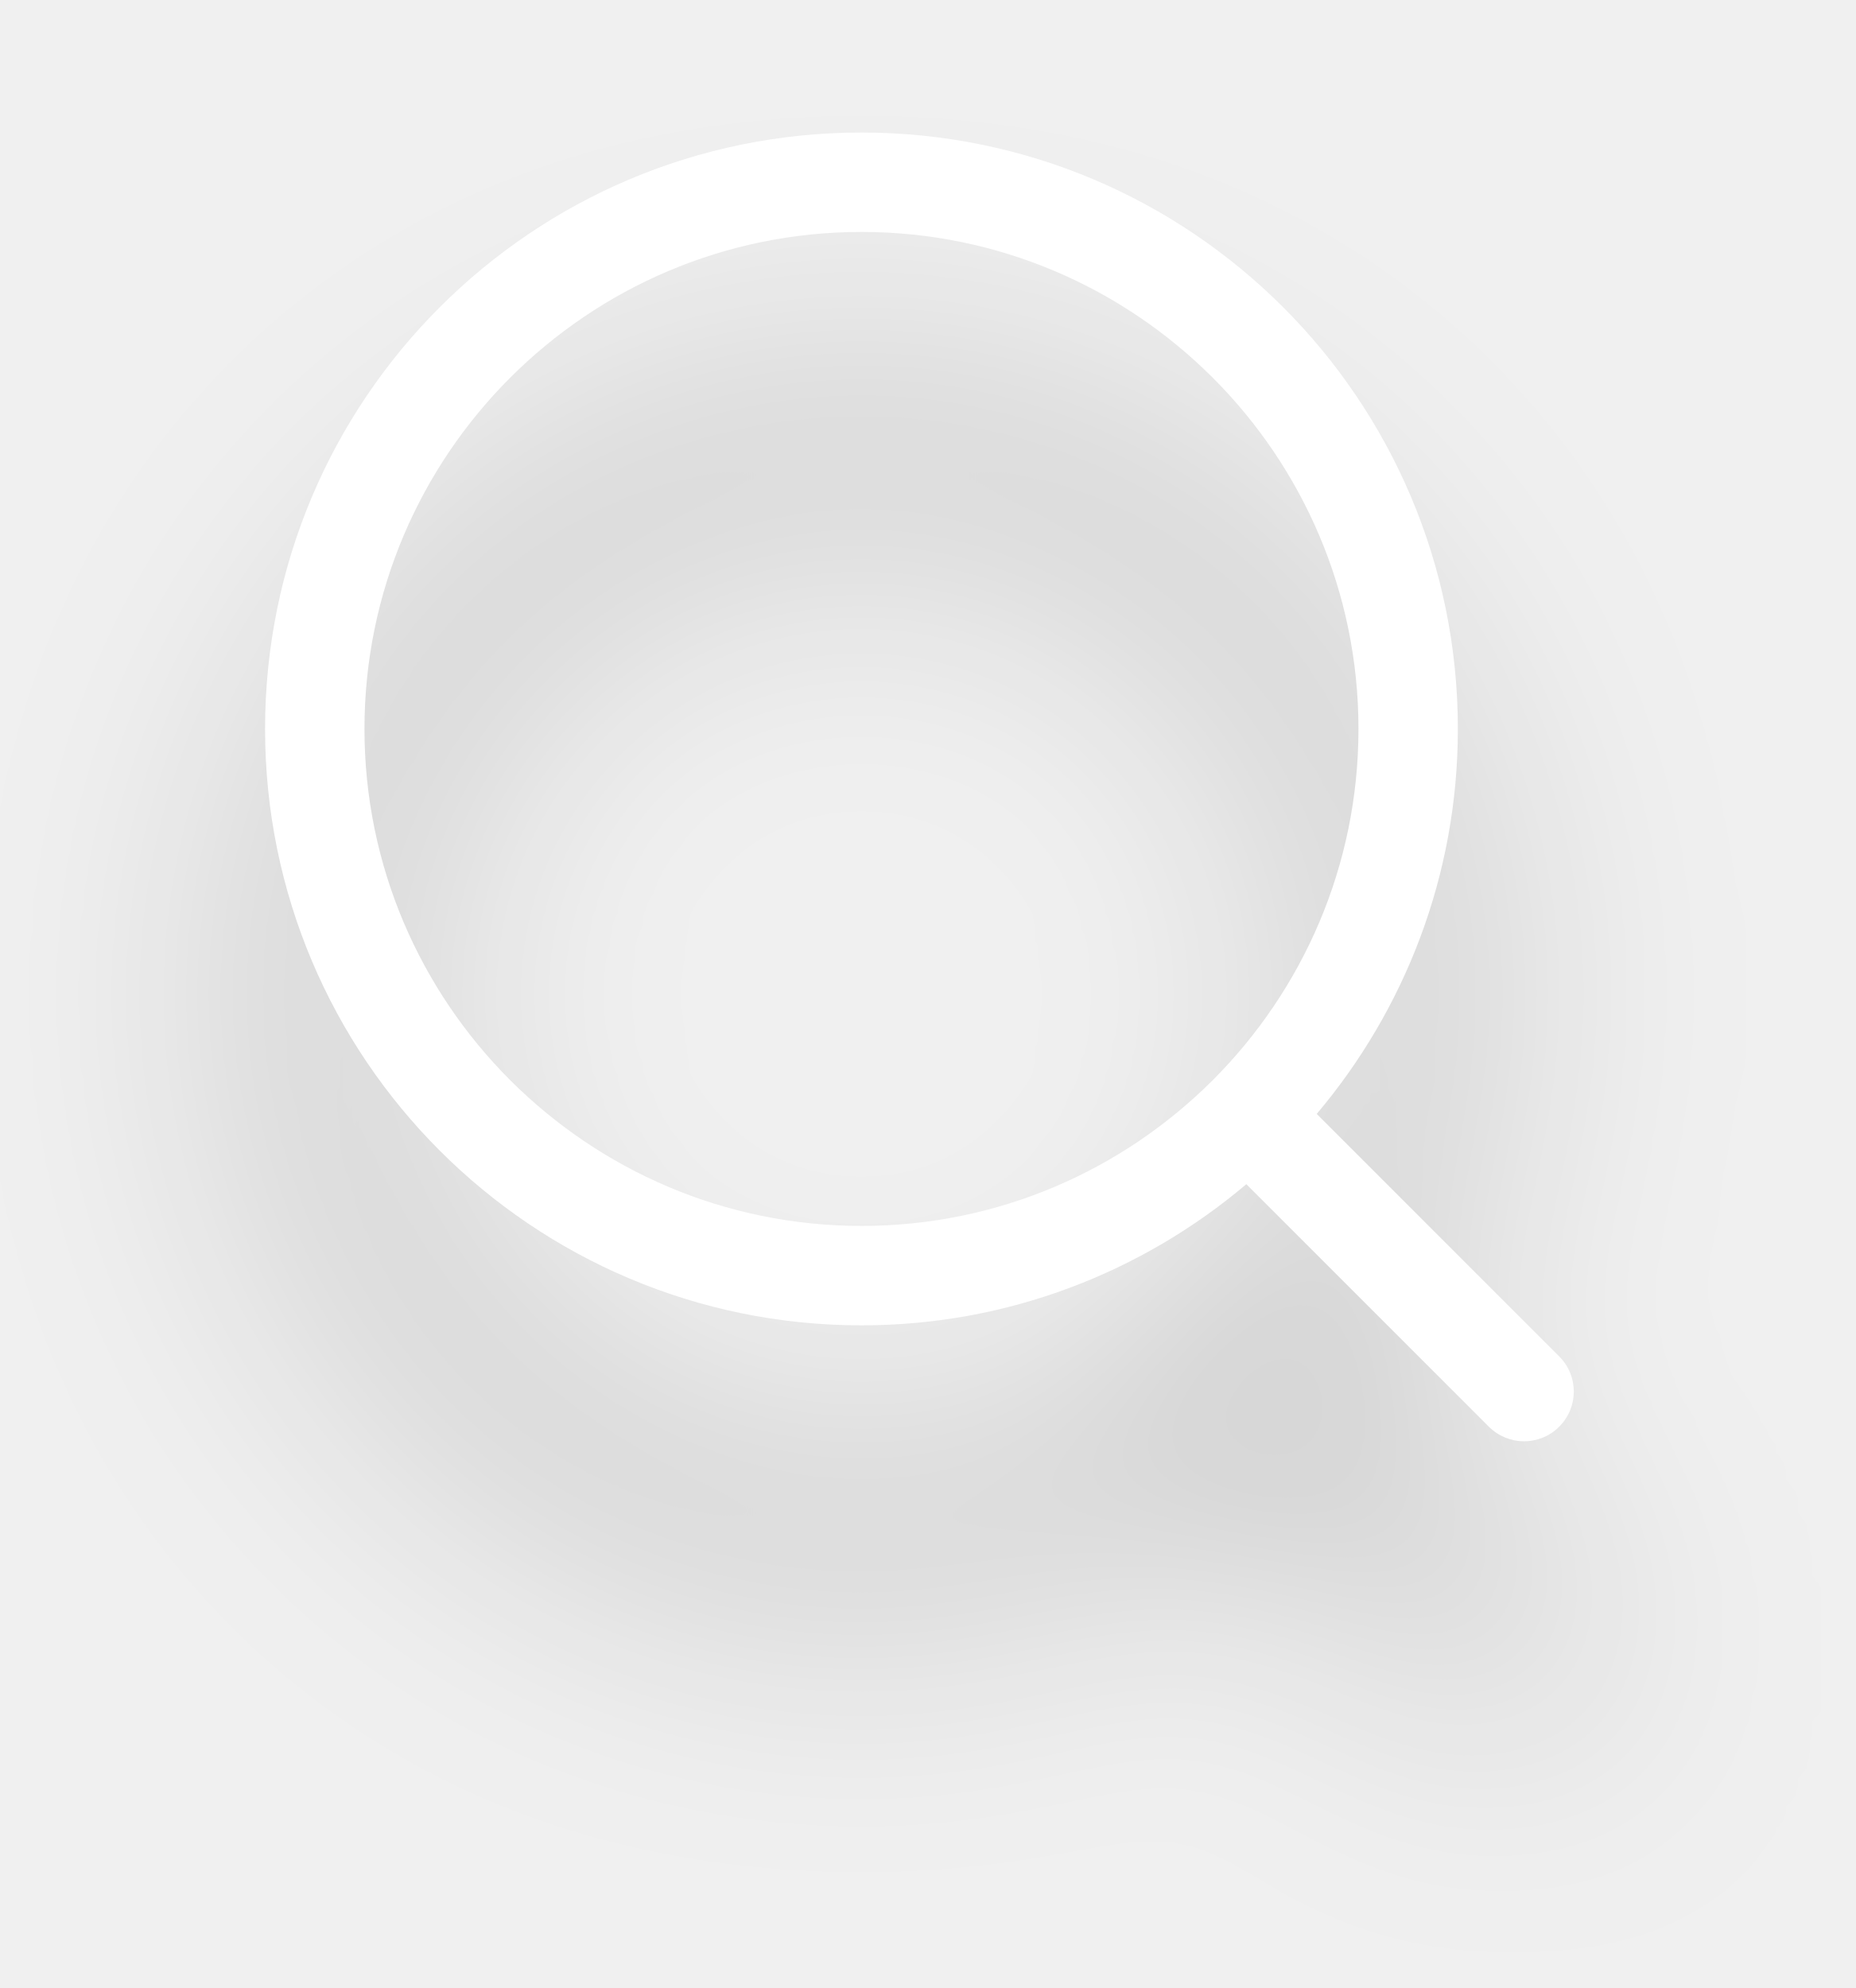
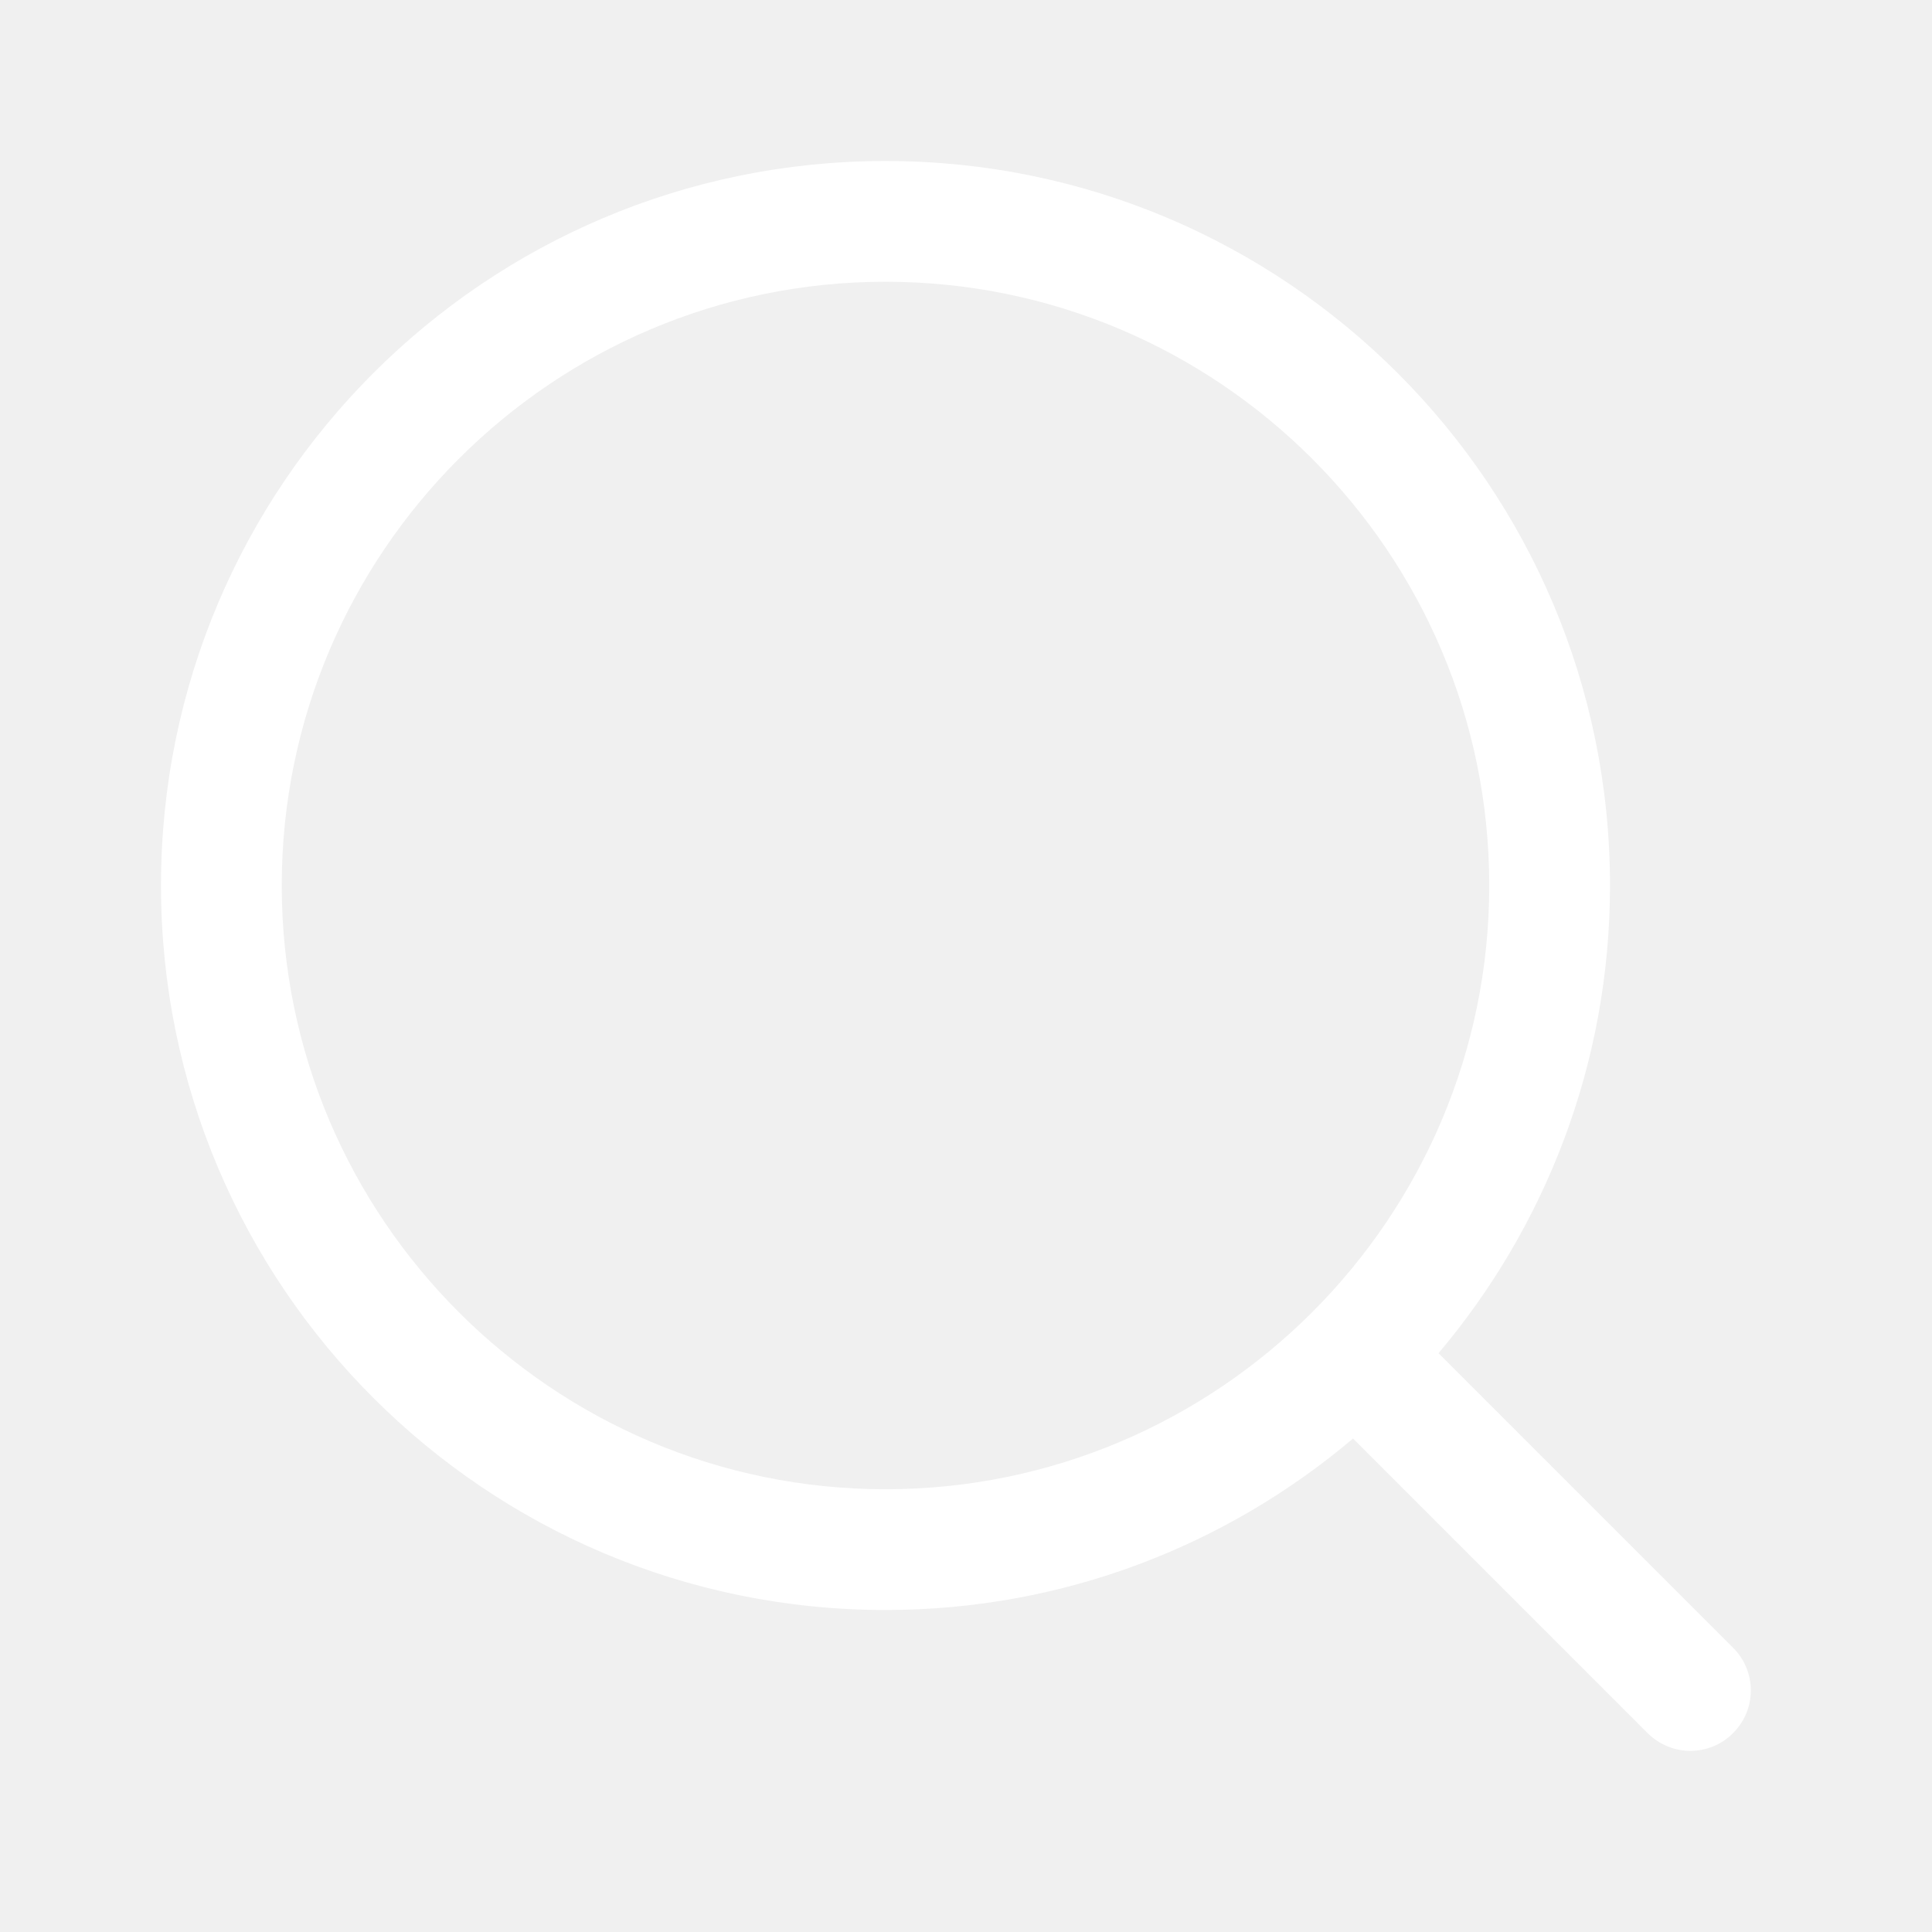
- <svg xmlns="http://www.w3.org/2000/svg" width="28" height="30" viewBox="0 0 28 30" fill="none">
-   <g filter="url(#filter0_d)">
-     <path d="M23.53 20.47L19.87 16.81C21.195 15.24 22 13.214 22 11C22 6.03 17.97 2 13 2C8.03 2 4 6.03 4 11C4 15.97 8.03 20 13 20C15.215 20 17.24 19.196 18.808 17.87L22.468 21.53C22.615 21.676 22.808 21.75 22.998 21.75C23.188 21.75 23.383 21.677 23.528 21.53C23.823 21.237 23.823 20.763 23.53 20.47ZM5.5 11C5.5 6.865 8.865 3.5 13 3.5C17.135 3.5 20.5 6.865 20.5 11C20.5 15.135 17.135 18.5 13 18.5C8.865 18.5 5.5 15.135 5.5 11Z" fill="white" />
-   </g>
-   <defs>
-     <filter id="filter0_d" x="-2" y="0" width="32" height="32" filterUnits="userSpaceOnUse" color-interpolation-filters="sRGB">
-       <feFlood flood-opacity="0" result="BackgroundImageFix" />
-       <feColorMatrix in="SourceAlpha" type="matrix" values="0 0 0 0 0 0 0 0 0 0 0 0 0 0 0 0 0 0 127 0" />
-       <feOffset dy="4" />
-       <feGaussianBlur stdDeviation="2" />
-       <feColorMatrix type="matrix" values="0 0 0 0 0 0 0 0 0 0 0 0 0 0 0 0 0 0 0.25 0" />
-       <feBlend mode="normal" in2="BackgroundImageFix" result="effect1_dropShadow" />
-       <feBlend mode="normal" in="SourceGraphic" in2="effect1_dropShadow" result="shape" />
-     </filter>
-   </defs>
+ <svg xmlns="http://www.w3.org/2000/svg" width="24" height="24" viewBox="0 0 24 24" fill="none">
+   <path d="M21.53 20.47L17.87 16.81C19.195 15.24 20 13.214 20 11C20 6.03 15.97 2 11 2C6.03 2 2 6.03 2 11C2 15.97 6.03 20 11 20C13.215 20 15.24 19.196 16.808 17.87L20.468 21.53C20.615 21.676 20.808 21.75 20.998 21.75C21.188 21.75 21.383 21.677 21.528 21.53C21.823 21.237 21.823 20.763 21.53 20.47ZM3.5 11C3.5 6.865 6.865 3.5 11 3.5C15.135 3.5 18.5 6.865 18.5 11C18.5 15.135 15.135 18.5 11 18.5C6.865 18.5 3.5 15.135 3.5 11Z" fill="white" />
</svg>
